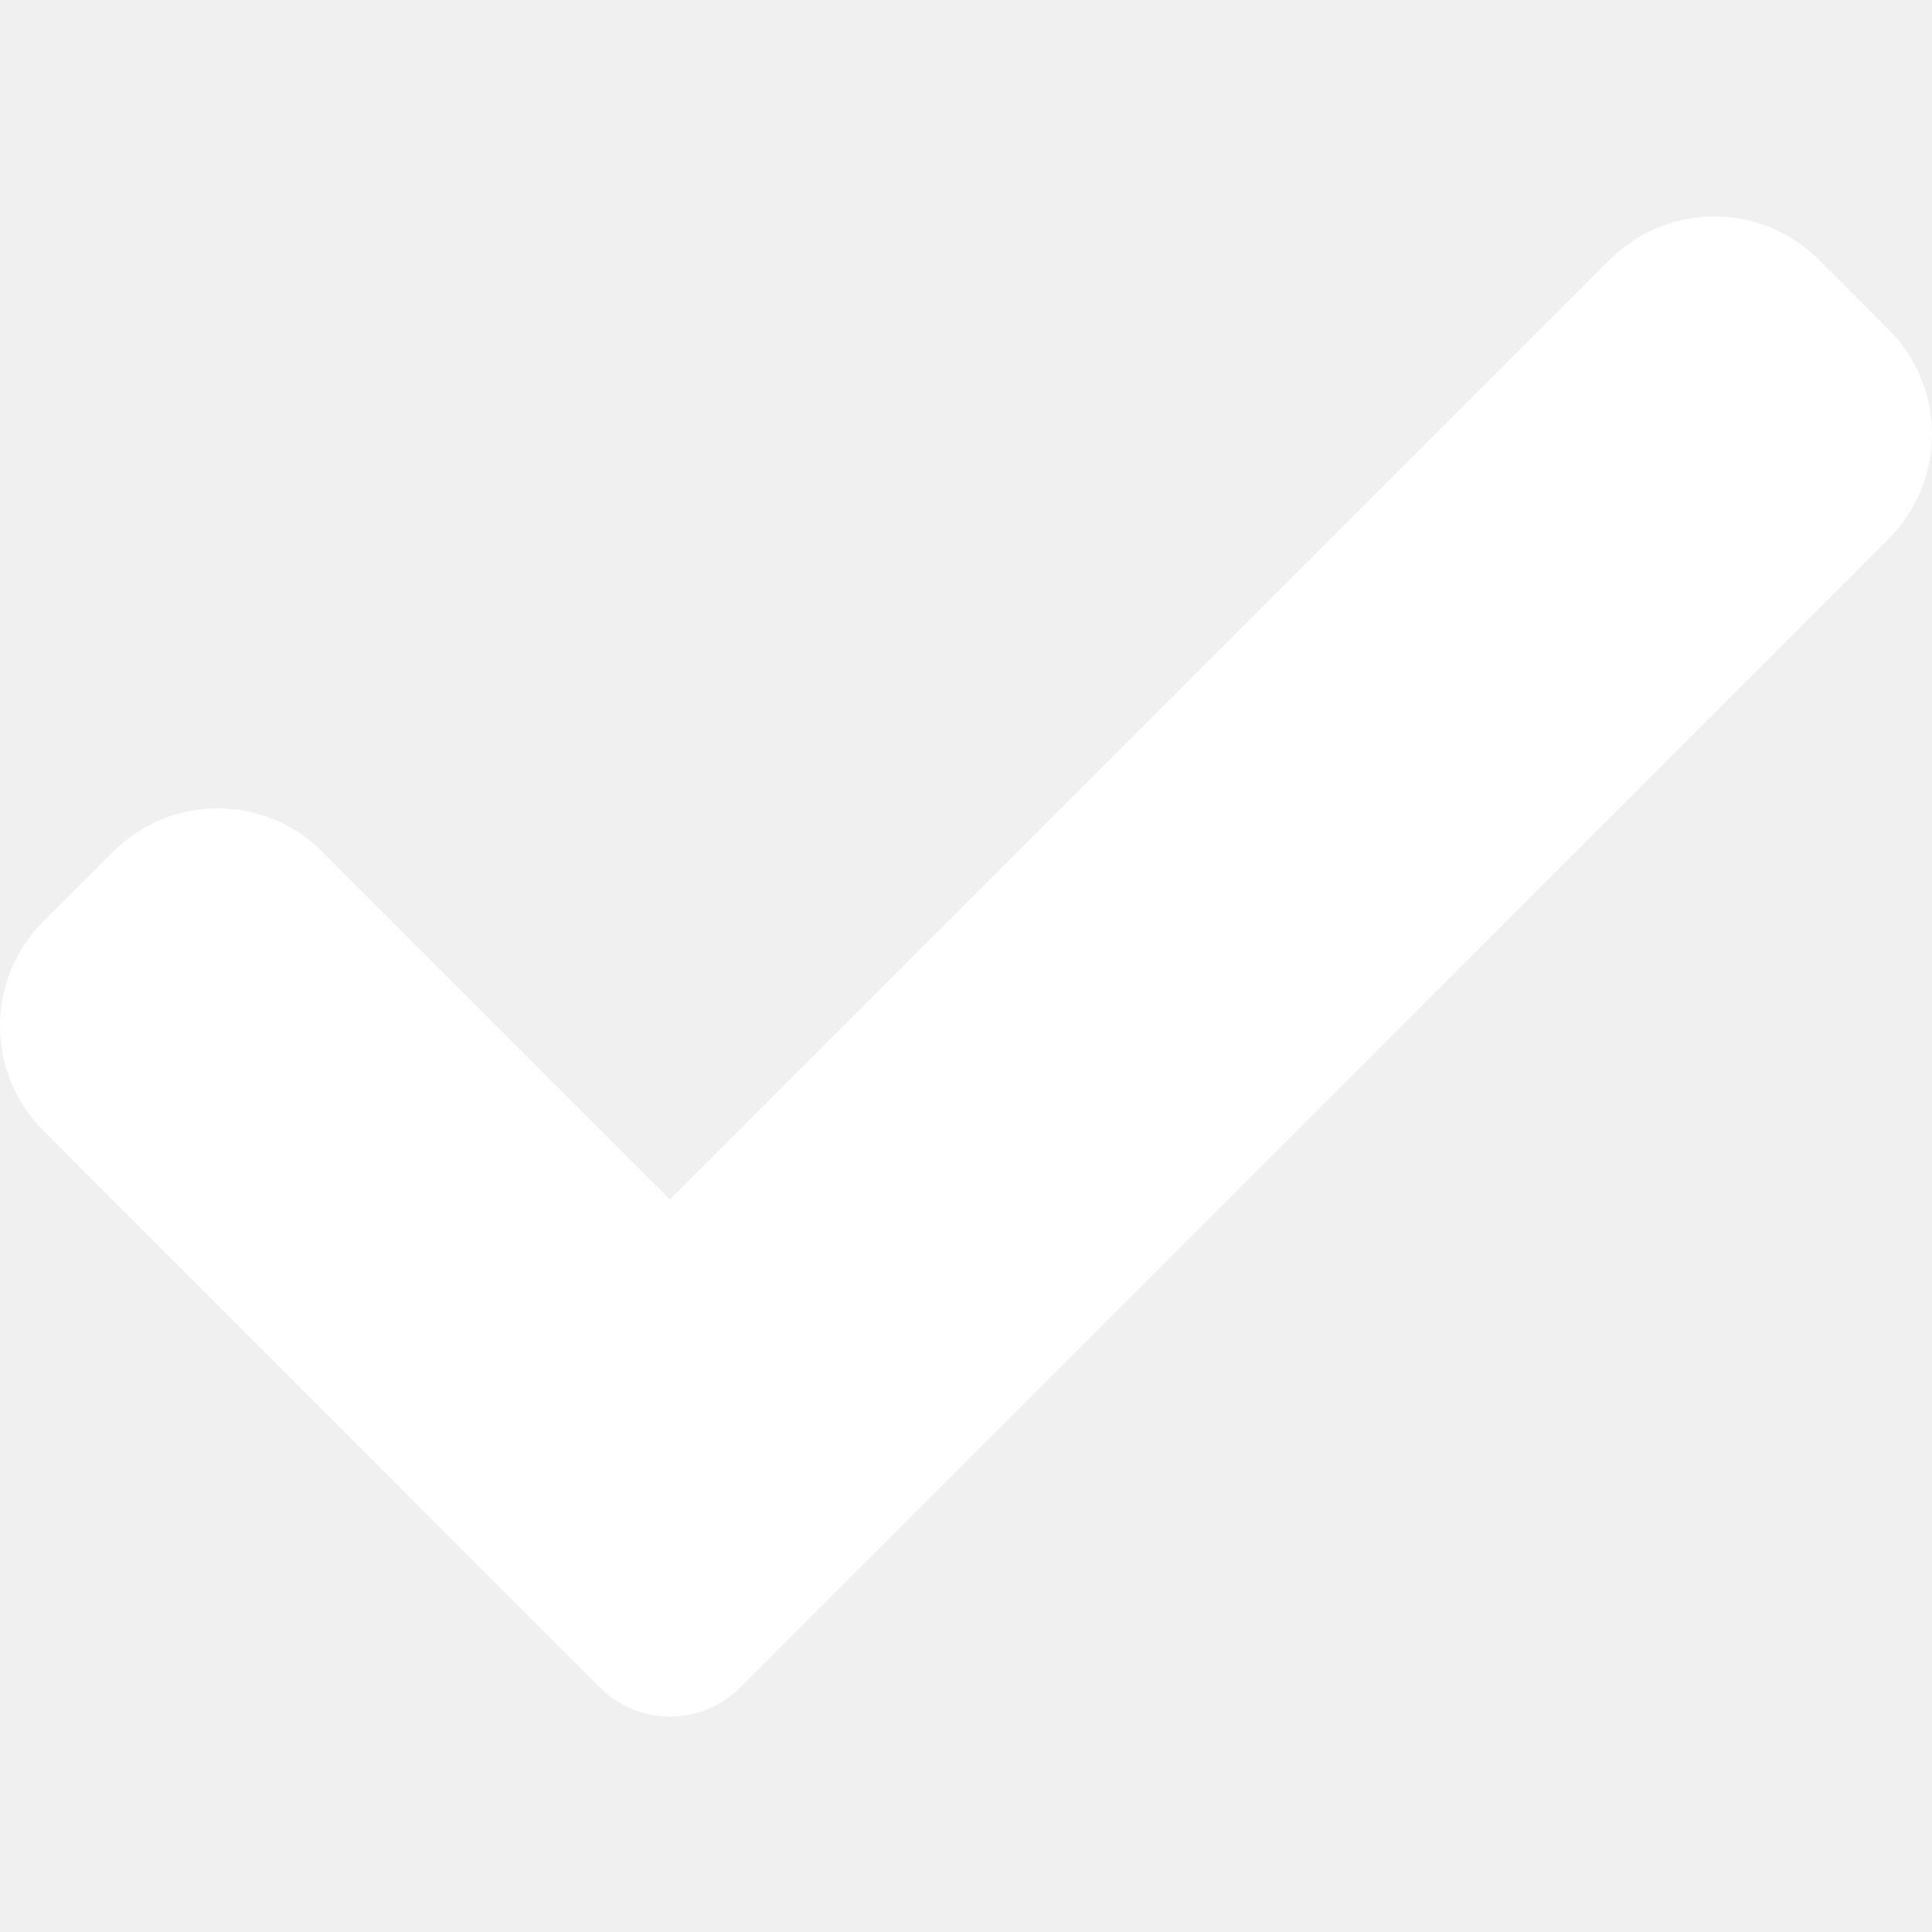
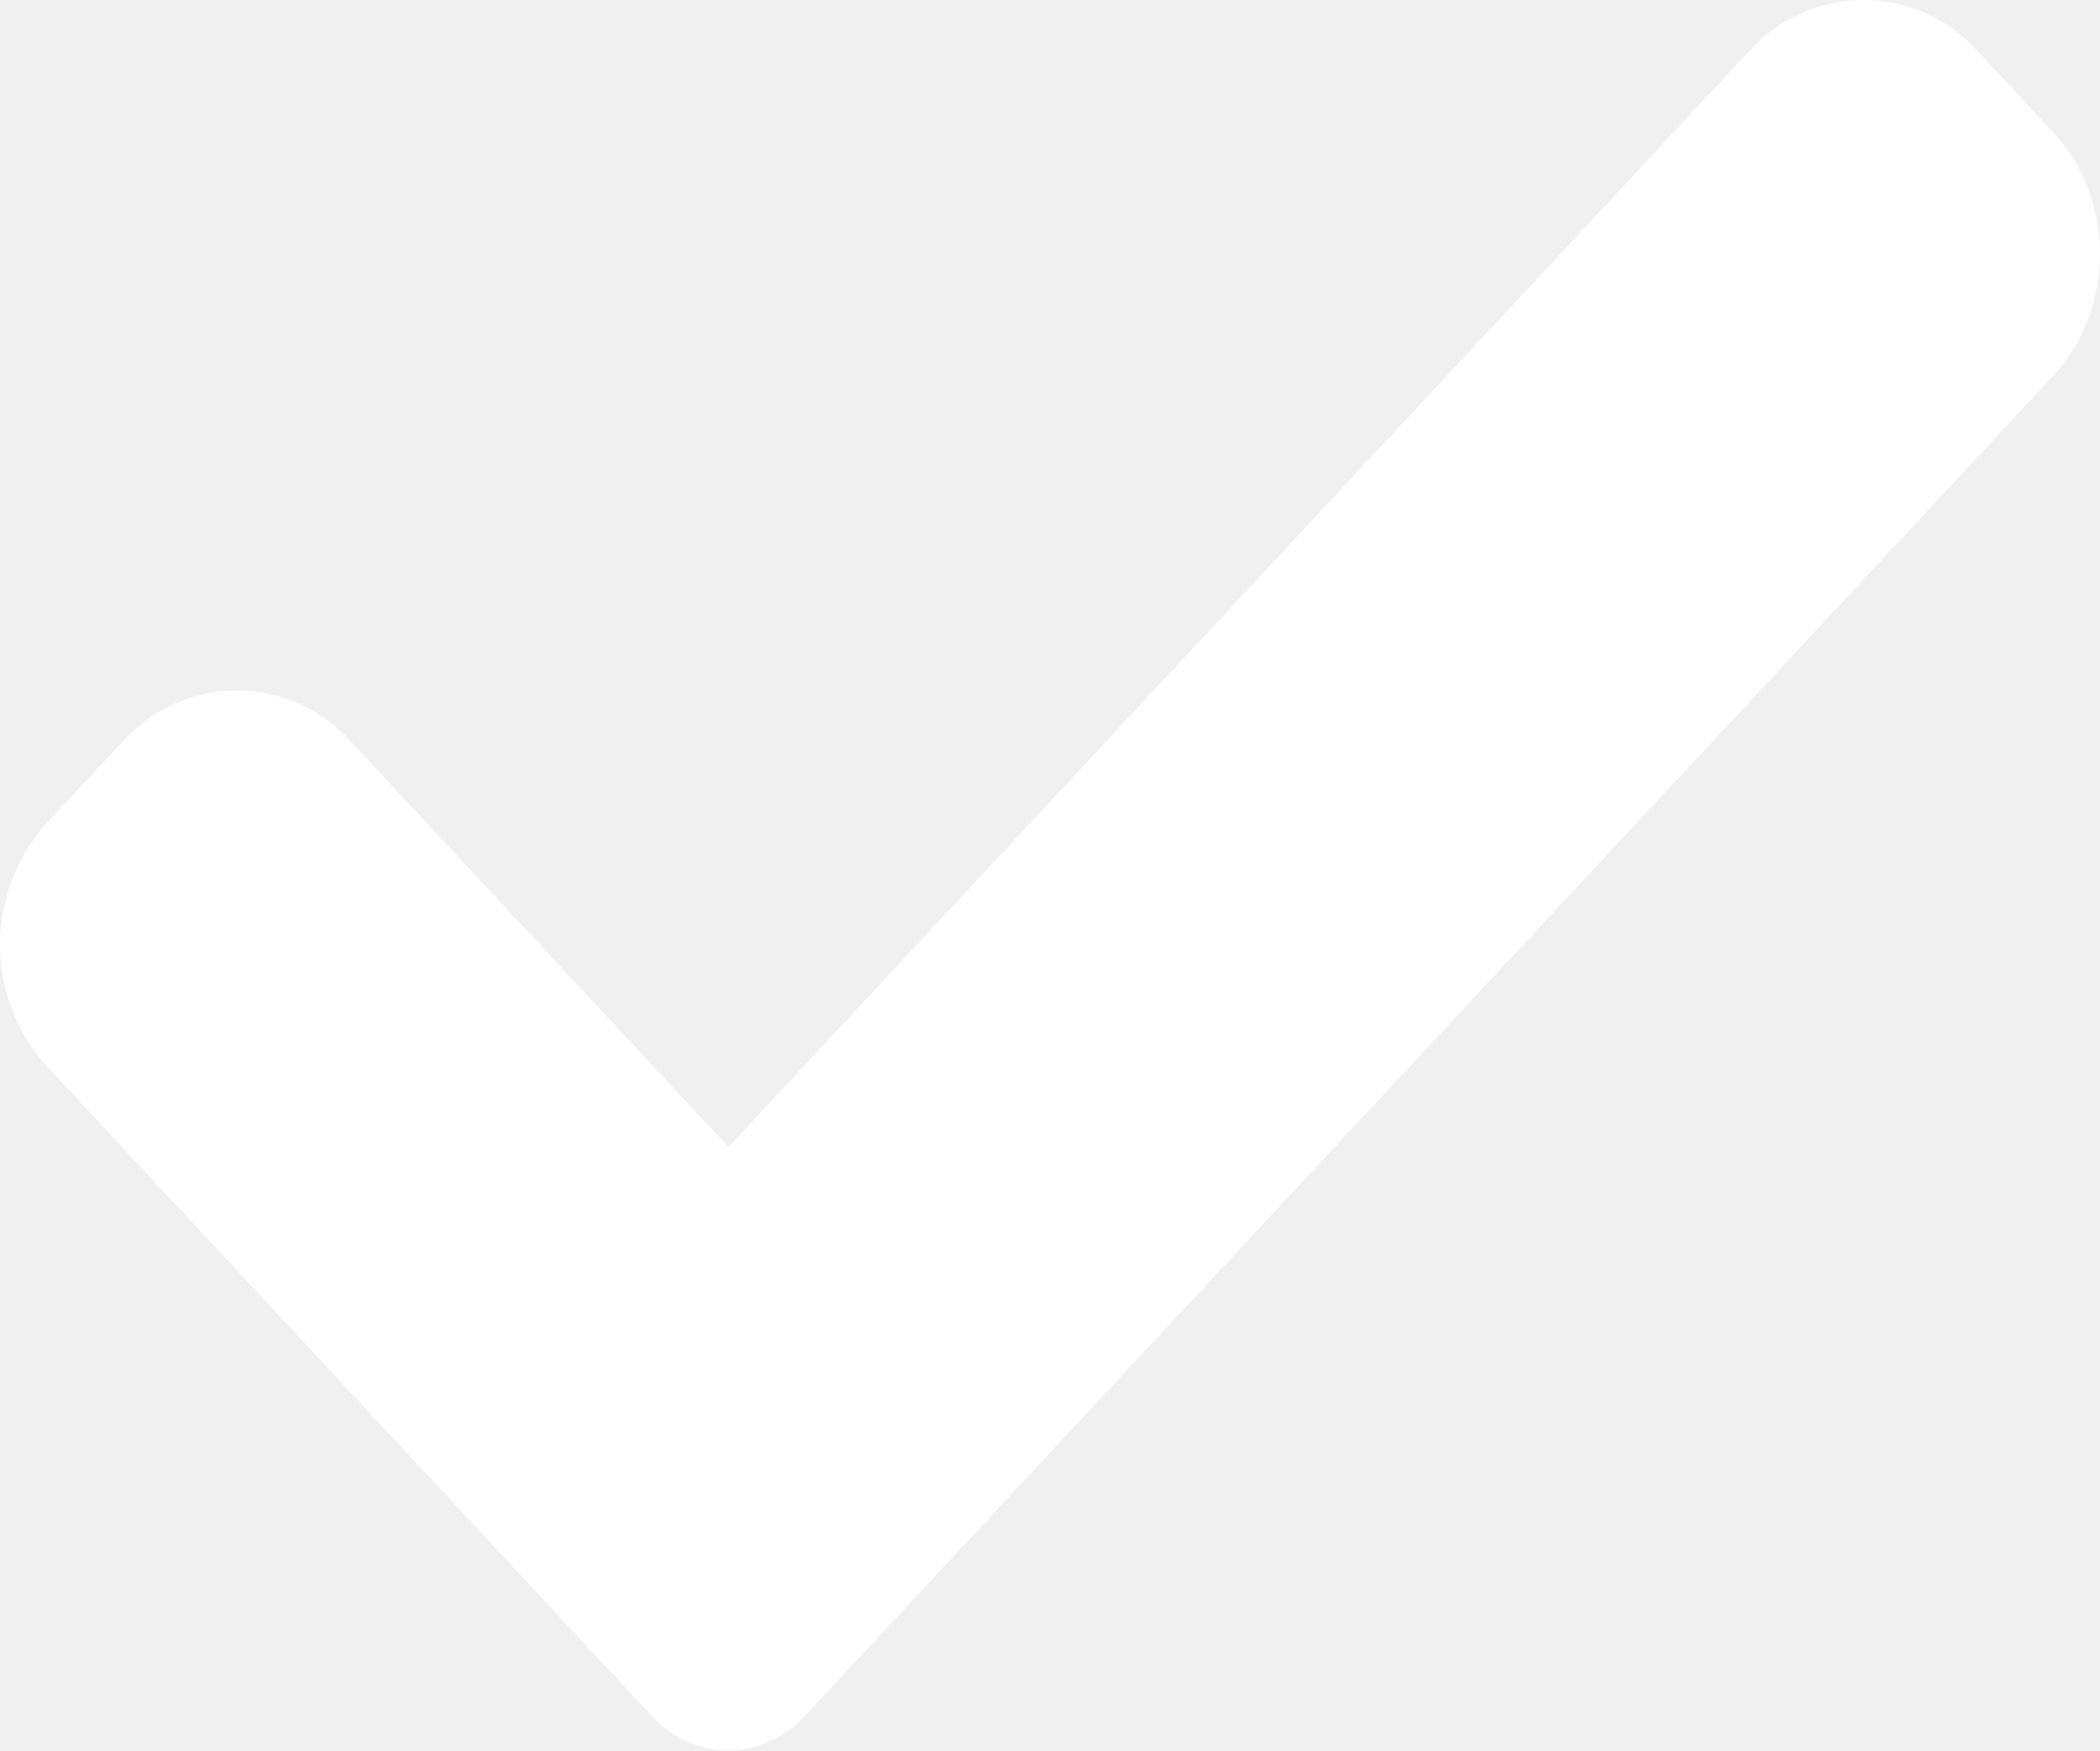
- <svg xmlns="http://www.w3.org/2000/svg" height="556" viewBox="0 -46 417.813 417" width="556">
-   <path fill="#fff" d="M159.988 318.582c-3.988 4.012-9.43 6.25-15.082 6.25s-11.094-2.238-15.082-6.25L9.375 198.113c-12.5-12.5-12.5-32.77 0-45.246l15.082-15.086c12.504-12.5 32.75-12.5 45.25 0l75.2 75.203L348.104 9.781c12.504-12.5 32.77-12.5 45.25 0l15.082 15.086c12.5 12.5 12.5 32.766 0 45.246zm0 0" />
+ <svg xmlns="http://www.w3.org/2000/svg" width="24" height="20" viewBox="0 0 24 20" fill="none">
+   <path d="M9.19 19.615a1.182 1.182 0 01-.866.385c-.325 0-.638-.138-.867-.385L.54 12.188a2.074 2.074 0 010-2.79l.866-.93a1.75 1.75 0 012.6 0l4.319 4.637L19.996.578a1.75 1.75 0 012.6 0l.866.93c.718.77.718 2.02 0 2.79L9.19 19.614z" fill="#fff" />
</svg>
